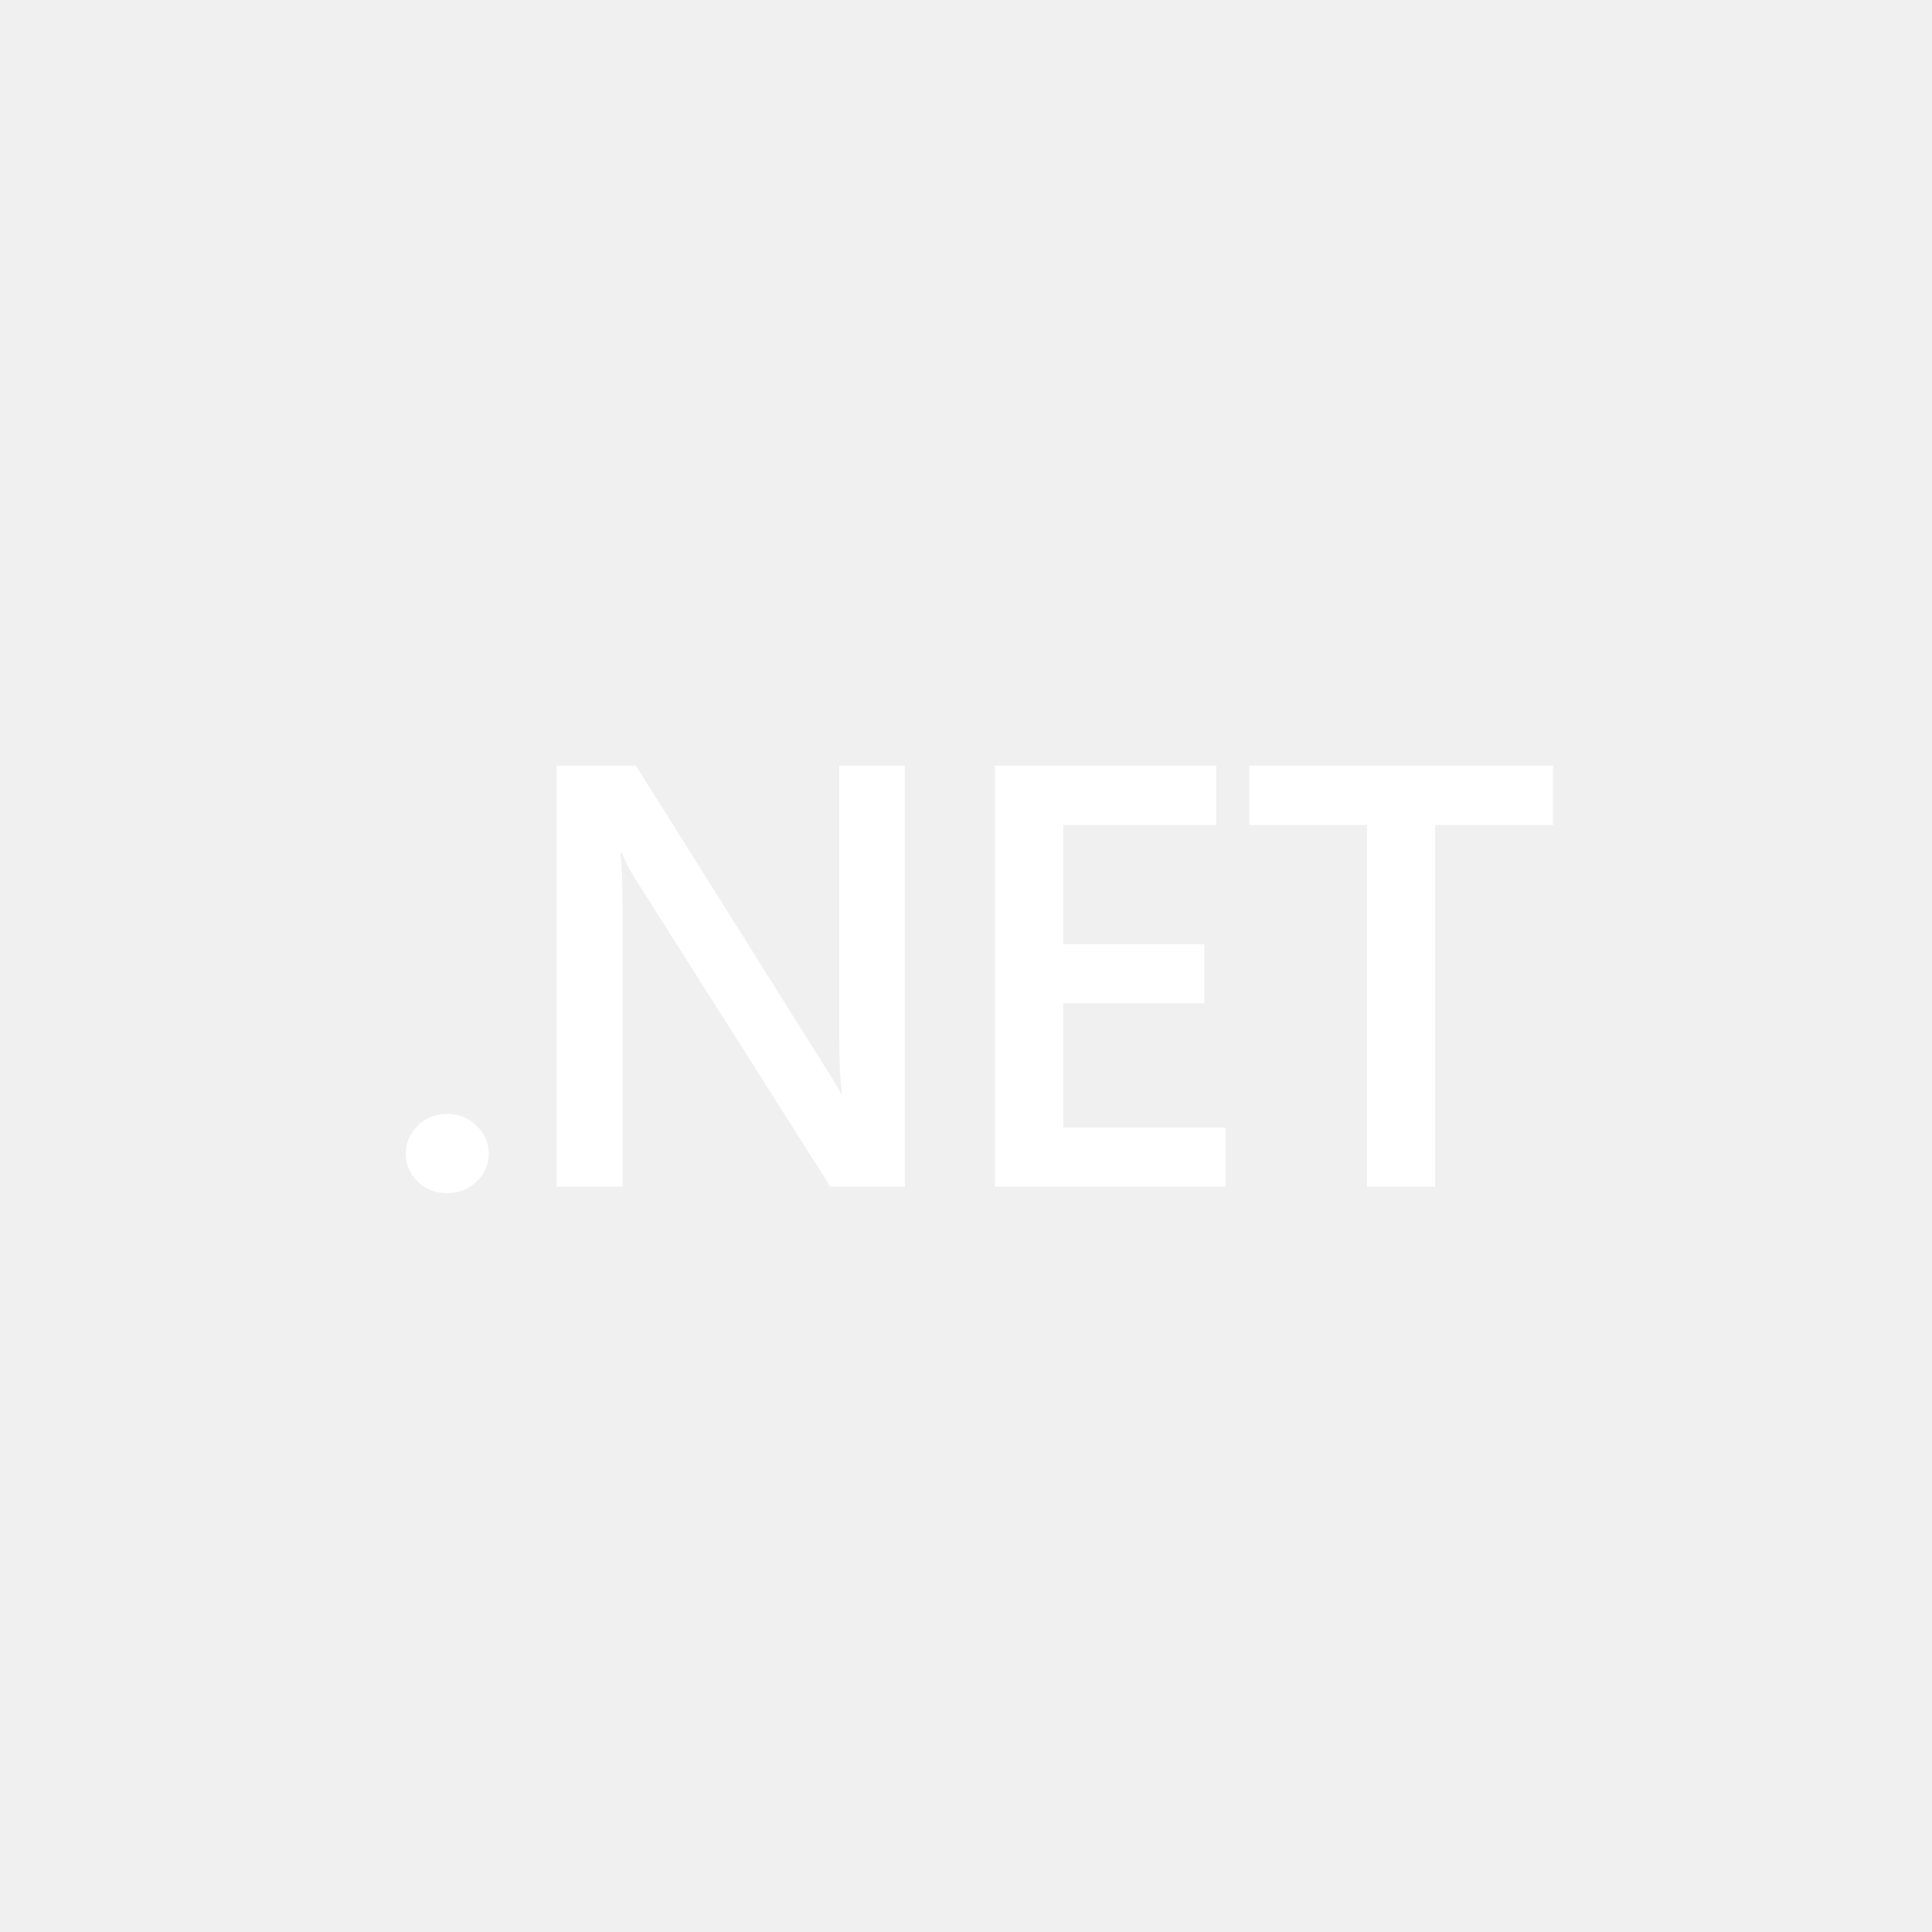
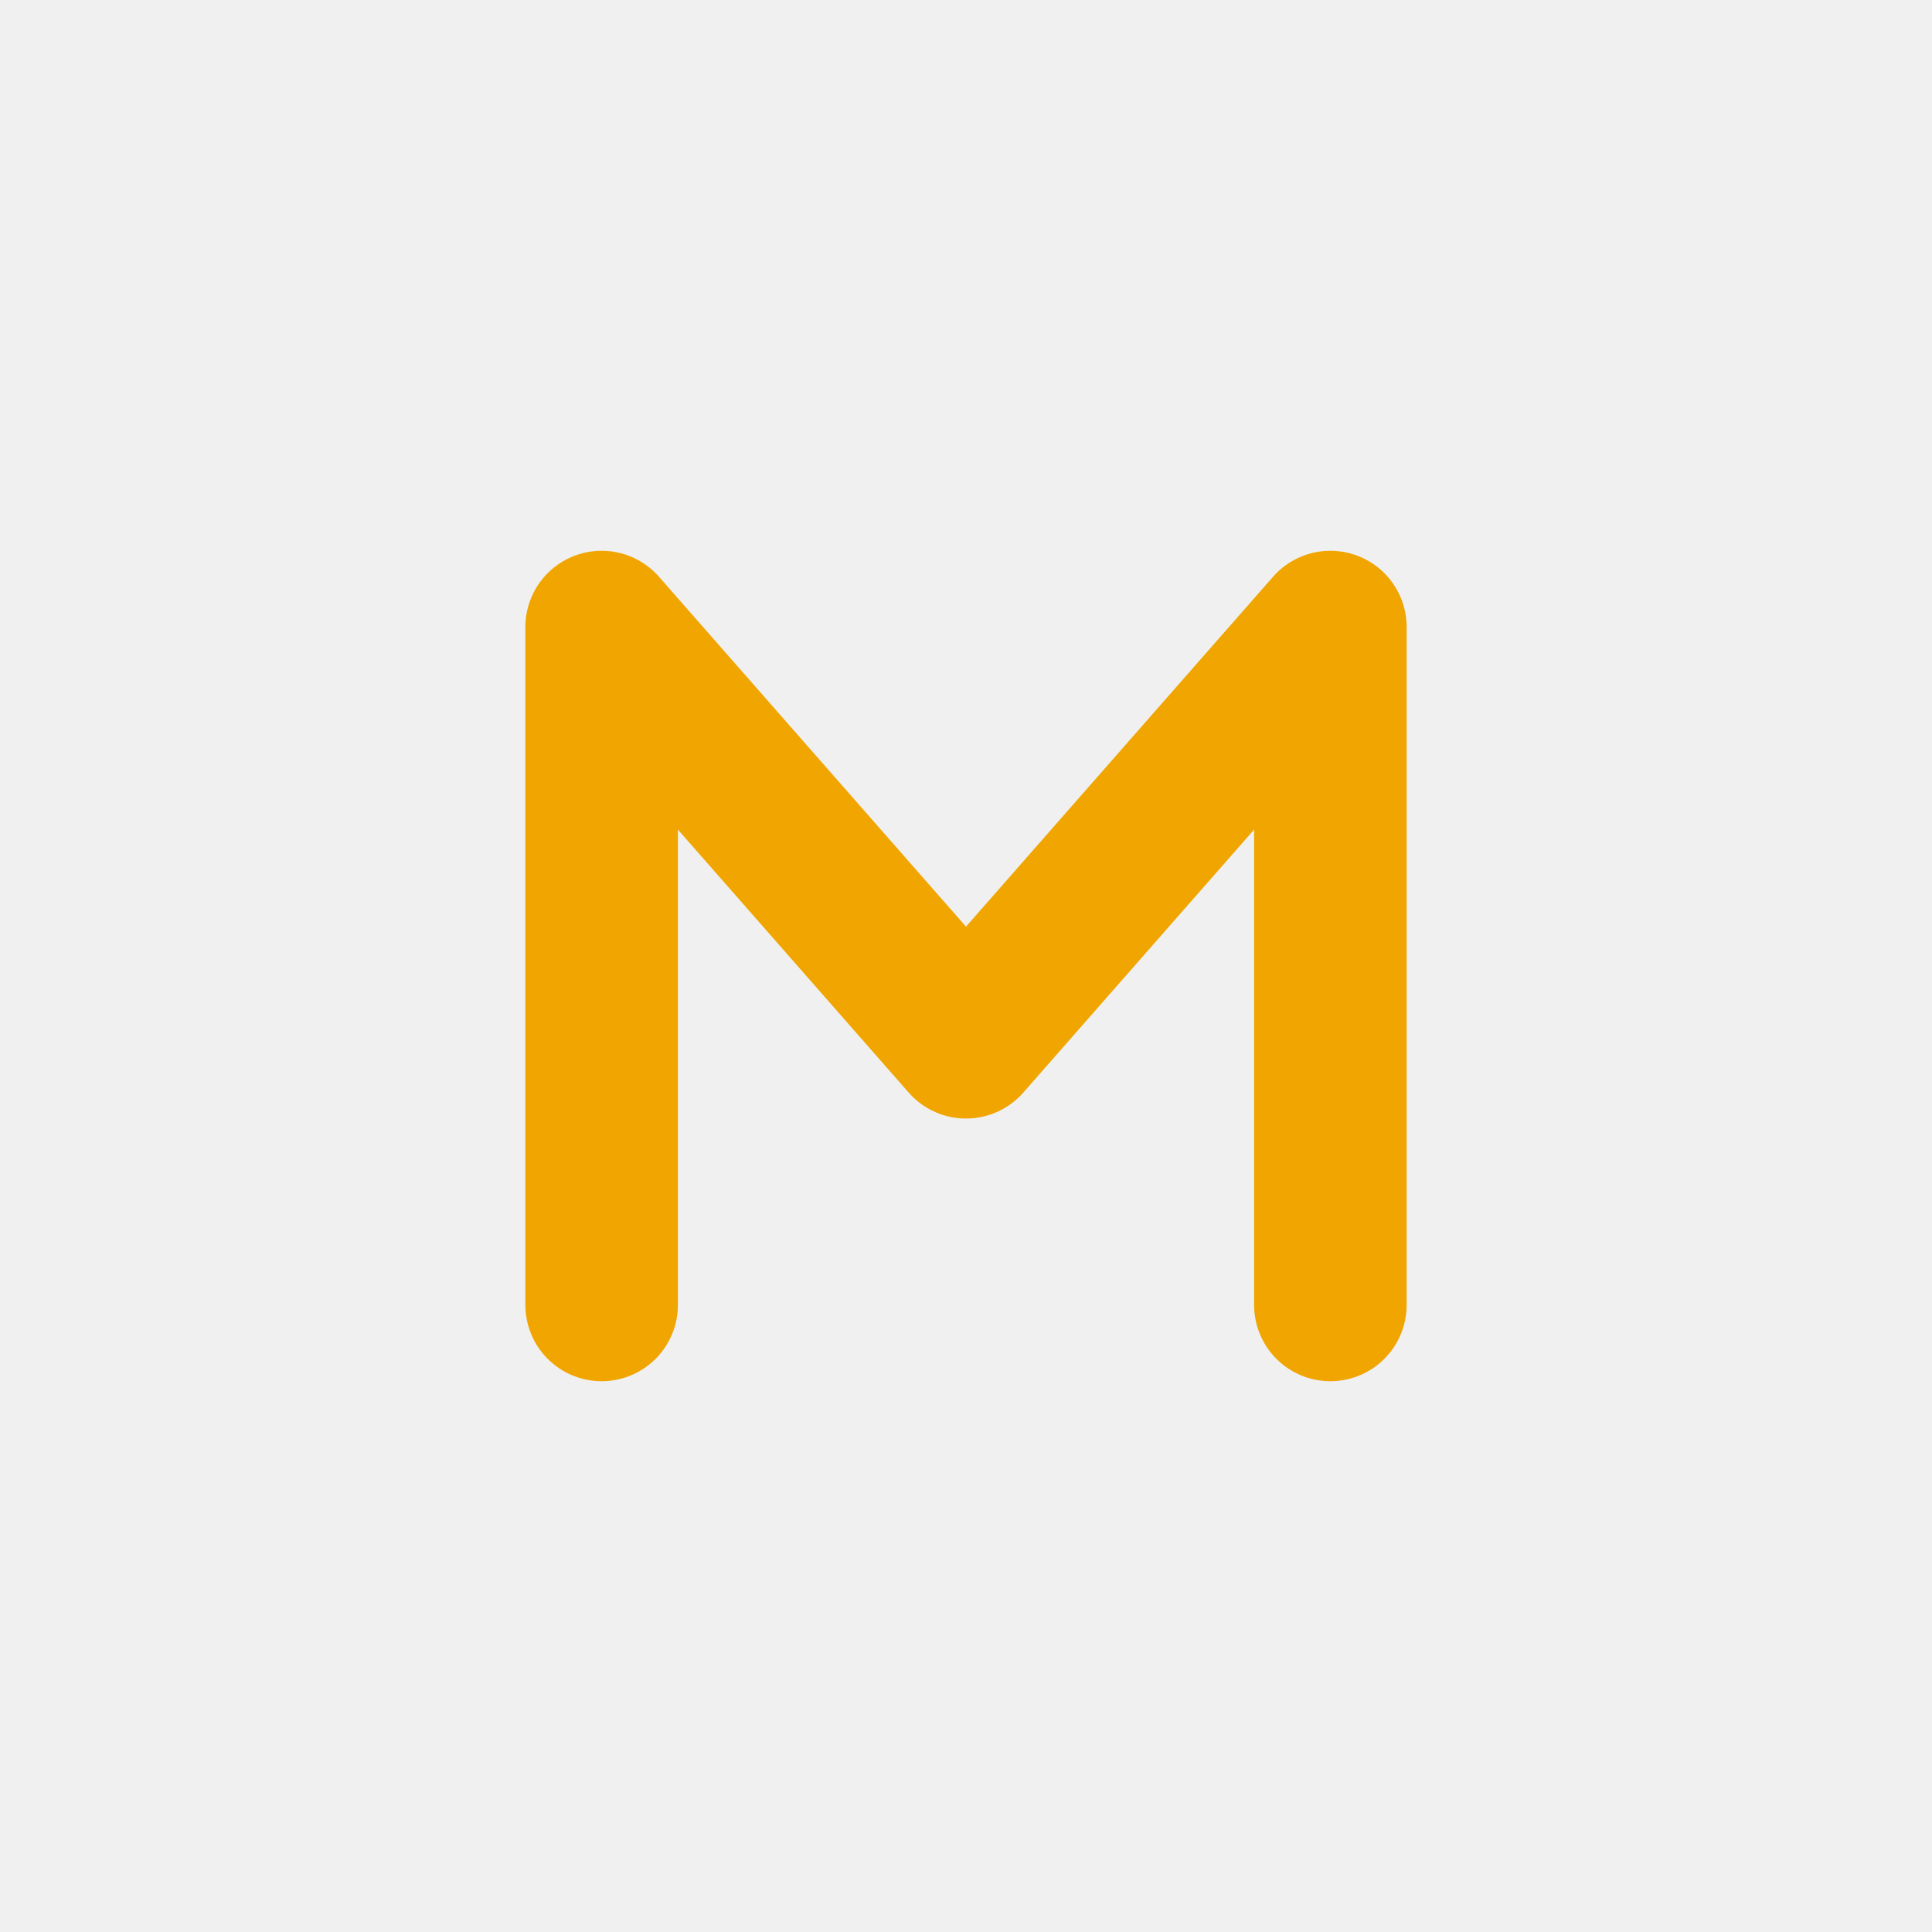
- <svg xmlns="http://www.w3.org/2000/svg" width="456" height="456" viewBox="0 0 456 456" version="1.1" xml:space="preserve" style="fill-rule:evenodd;clip-rule:evenodd;stroke-linejoin:round;stroke-miterlimit:2;">
-   <path d="m 105.5,281.609 c -2.703,0 -5.001,-0.9 -6.893,-2.702 -1.892,-1.848 -2.838,-4.042 -2.838,-6.582 0,-2.587 0.946,-4.804 2.838,-6.652 1.892,-1.848 4.19,-2.772 6.893,-2.772 2.748,0 5.068,0.924 6.96,2.772 1.937,1.848 2.906,4.064 2.906,6.652 0,2.54 -0.968,4.734 -2.906,6.582 -1.892,1.802 -4.212,2.702 -6.96,2.702 z" style="fill:#ffffff;fill-rule:nonzero;stroke-width:0.838" />
-   <path d="M 213.561,280.084 H 195.99 L 149.7,207.054 c -1.171,-1.848 -2.14,-3.765 -2.906,-5.751 h -0.406 c 0.361,2.125 0.541,6.675 0.541,13.65 v 65.132 h -15.543 v -99.36 h 18.719 l 44.737,71.298 c 1.892,2.957 3.109,4.989 3.649,6.098 h 0.27 c -0.45,-2.632 -0.676,-7.09 -0.676,-13.373 v -64.023 h 15.476 z" style="fill:#ffffff;fill-rule:nonzero;stroke-width:0.838" />
-   <path d="m 289.251,280.084 h -54.401 v -99.36 h 52.238 v 13.997 h -36.154 v 28.131 h 33.316 v 13.927 h -33.316 v 29.378 h 38.316 z" style="fill:#ffffff;fill-rule:nonzero;stroke-width:0.838" />
-   <path d="M 366.565,194.721 H 338.722 v 85.363 h -16.084 v -85.363 h -27.775 v -13.997 h 71.701 z" style="fill:#ffffff;fill-rule:nonzero;stroke-width:0.838" />
+ <svg xmlns="http://www.w3.org/2000/svg" width="456" height="456" viewBox="0 0 456 456" version="1.1">
+   <path d="M 142 308 L 142 148 L 228 246 L 314 148 L 314 308" fill="none" stroke="#f0a500" stroke-width="36" stroke-linecap="round" stroke-linejoin="round" />
</svg>
